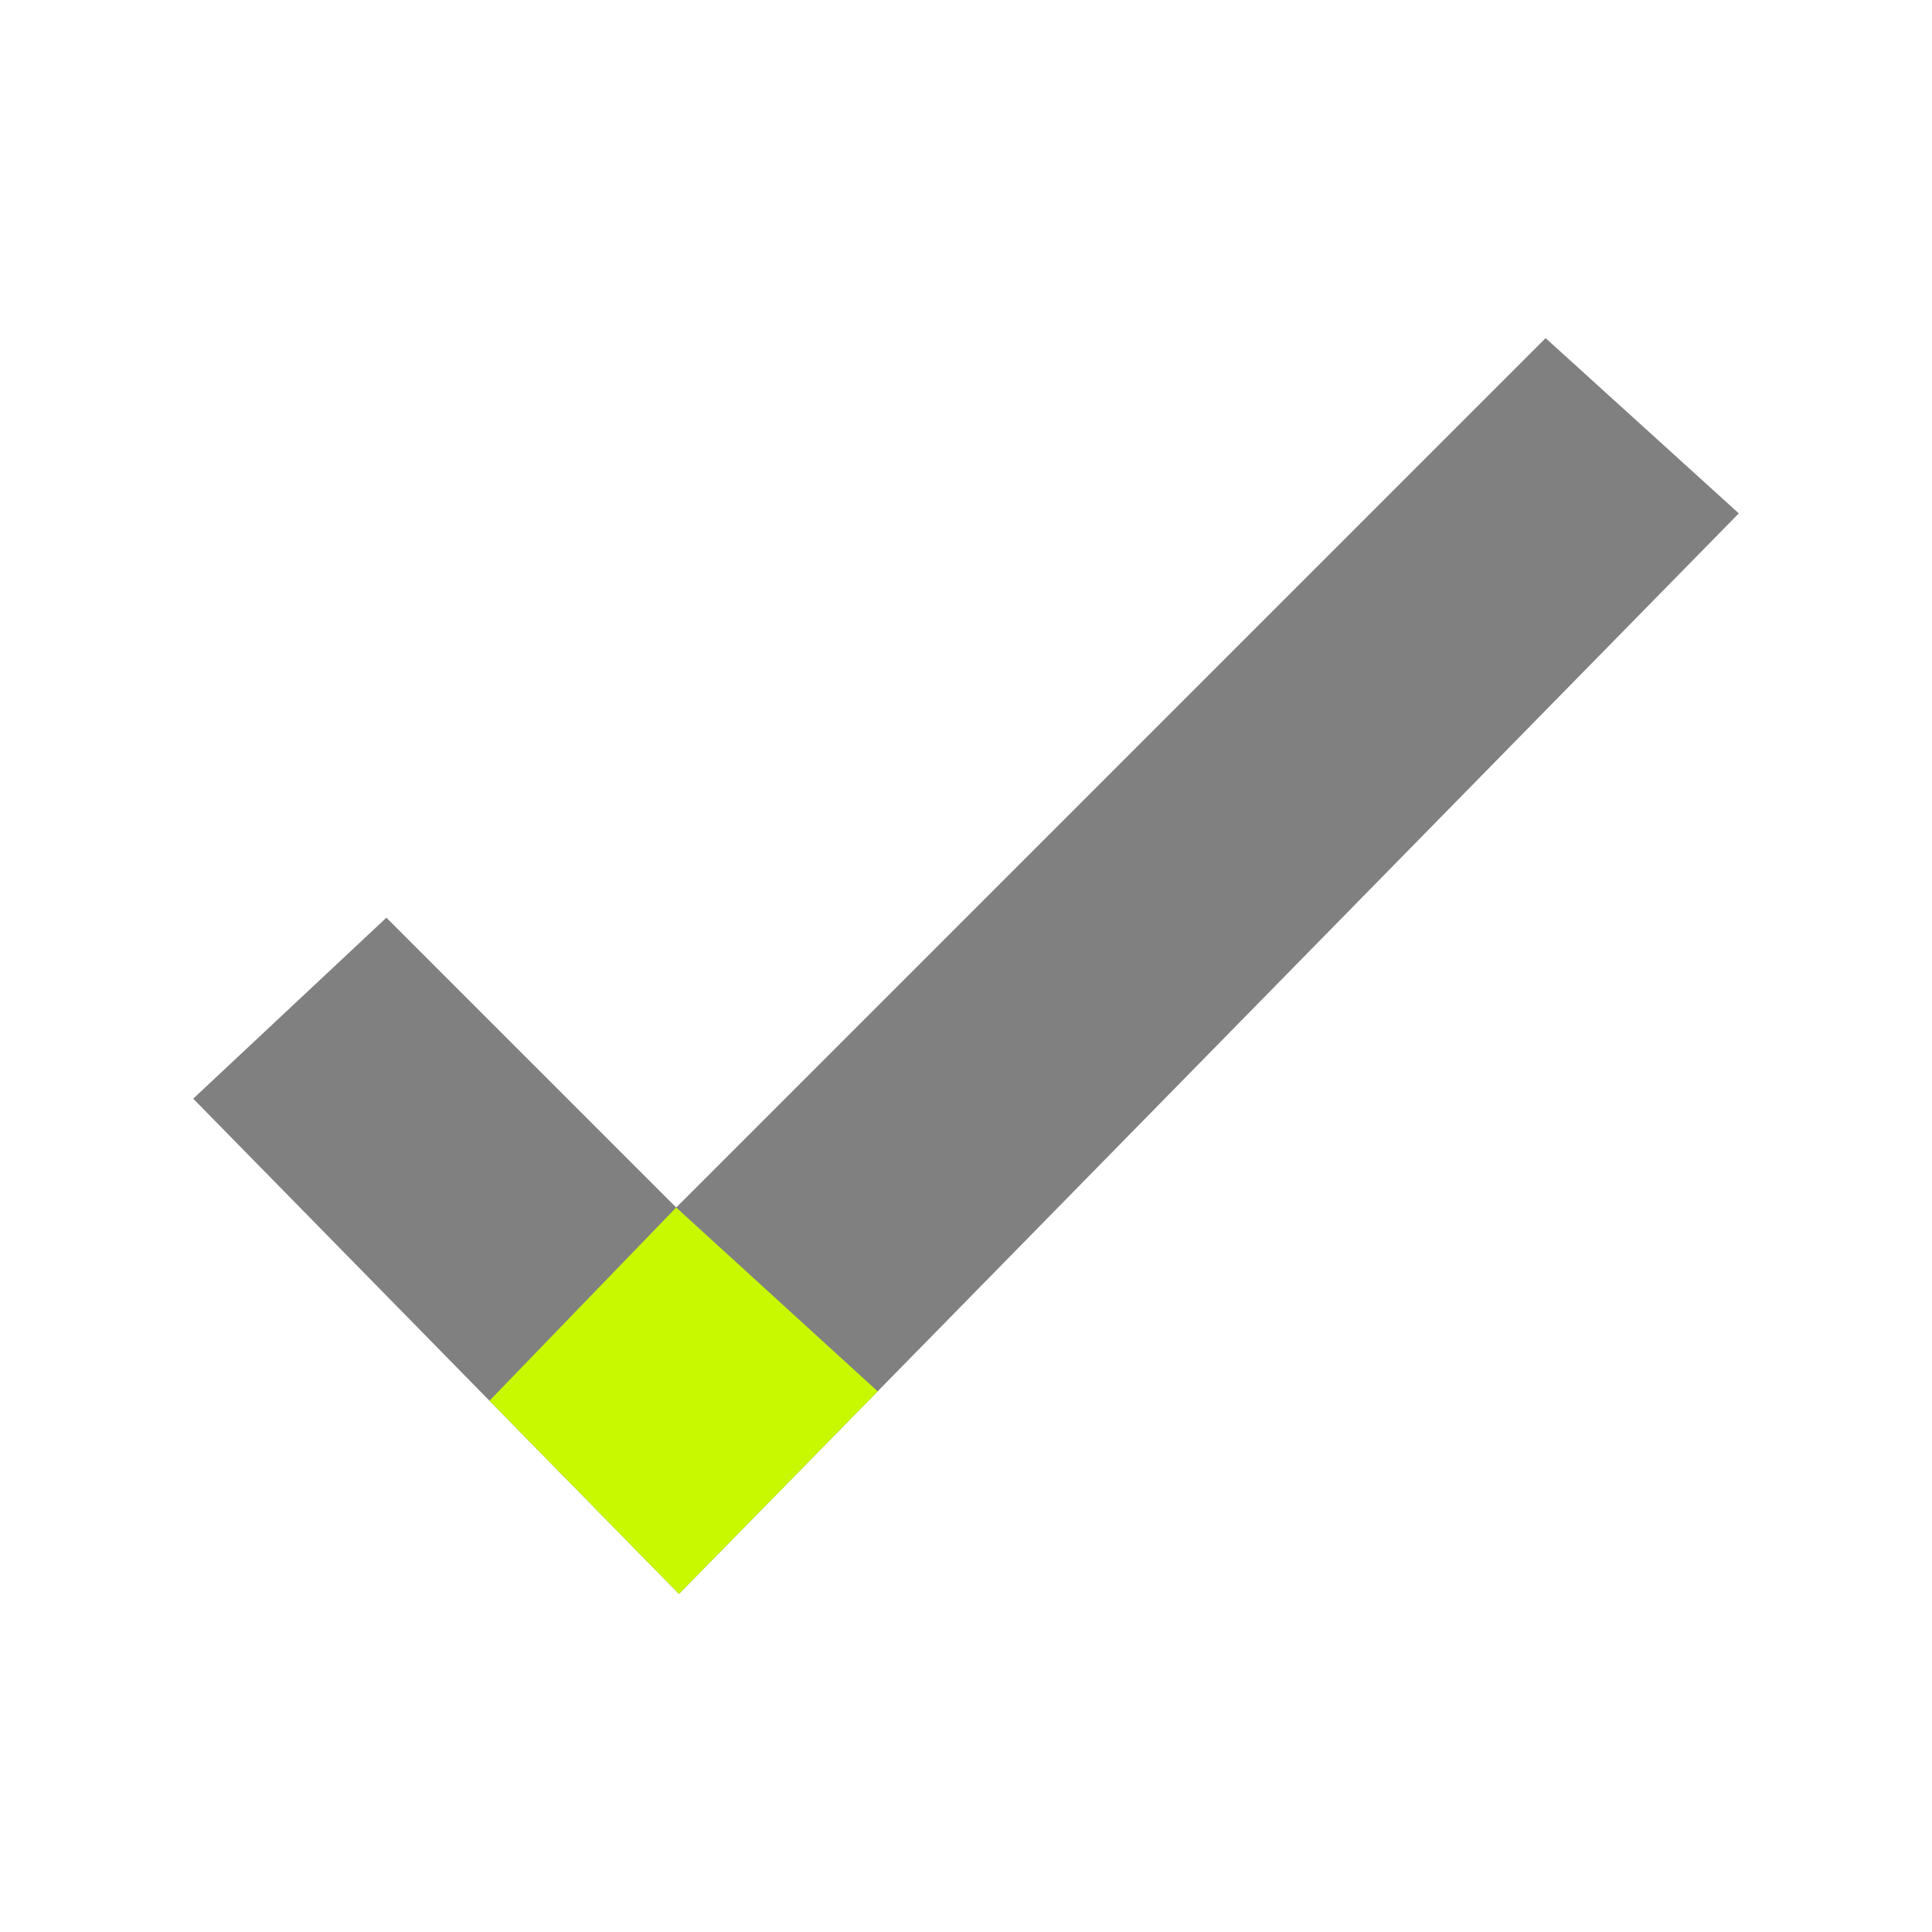
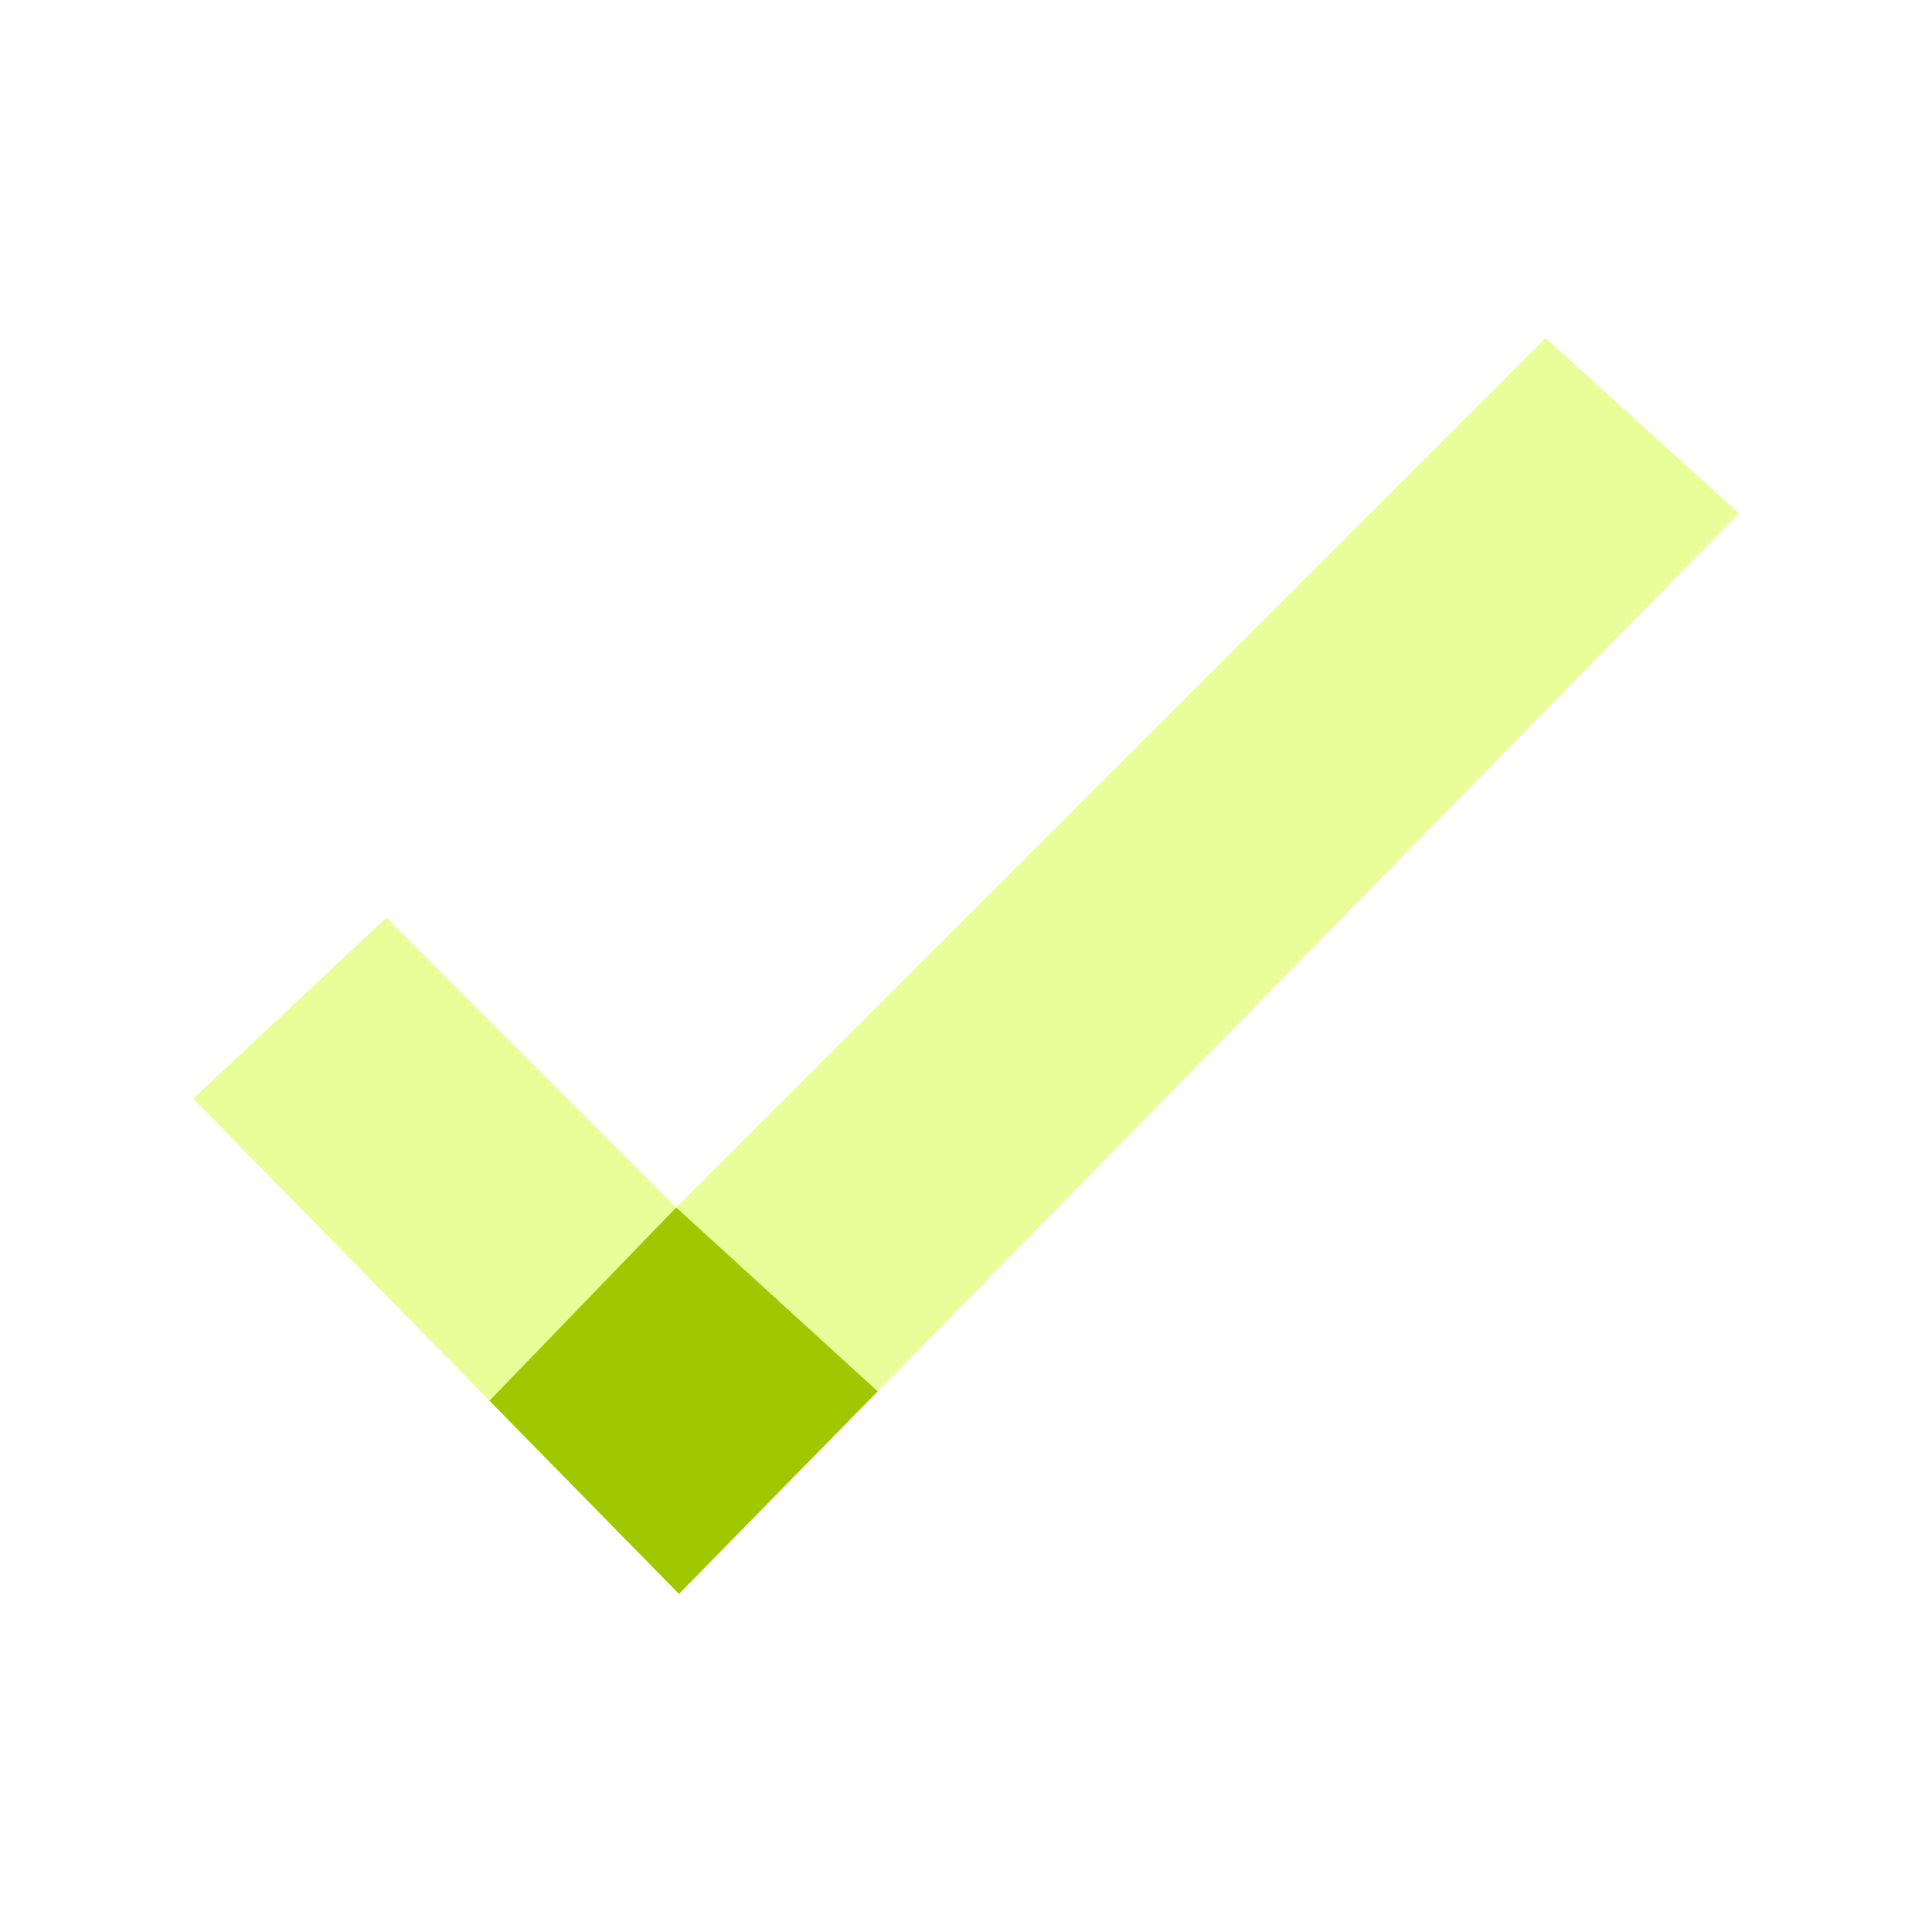
<svg xmlns="http://www.w3.org/2000/svg" width="40" height="40" viewBox="0 0 40 40" fill="none">
-   <path d="M36 10.629L14.057 33L4 22.747L8 19L14 25L32 7L36 10.629Z" fill="#808080" />
-   <path d="M10.134 29L14 25L18.171 28.806L14.057 33L10.134 29Z" fill="#C8F900" />
+   <path d="M36 10.629L14.057 33L4 22.747L8 19L14 25L32 7L36 10.629Z" fill="#E9FD99" />
+   <path d="M10.134 29L14 25L18.171 28.806L14.057 33L10.134 29Z" fill="#A0C700" />
</svg>
